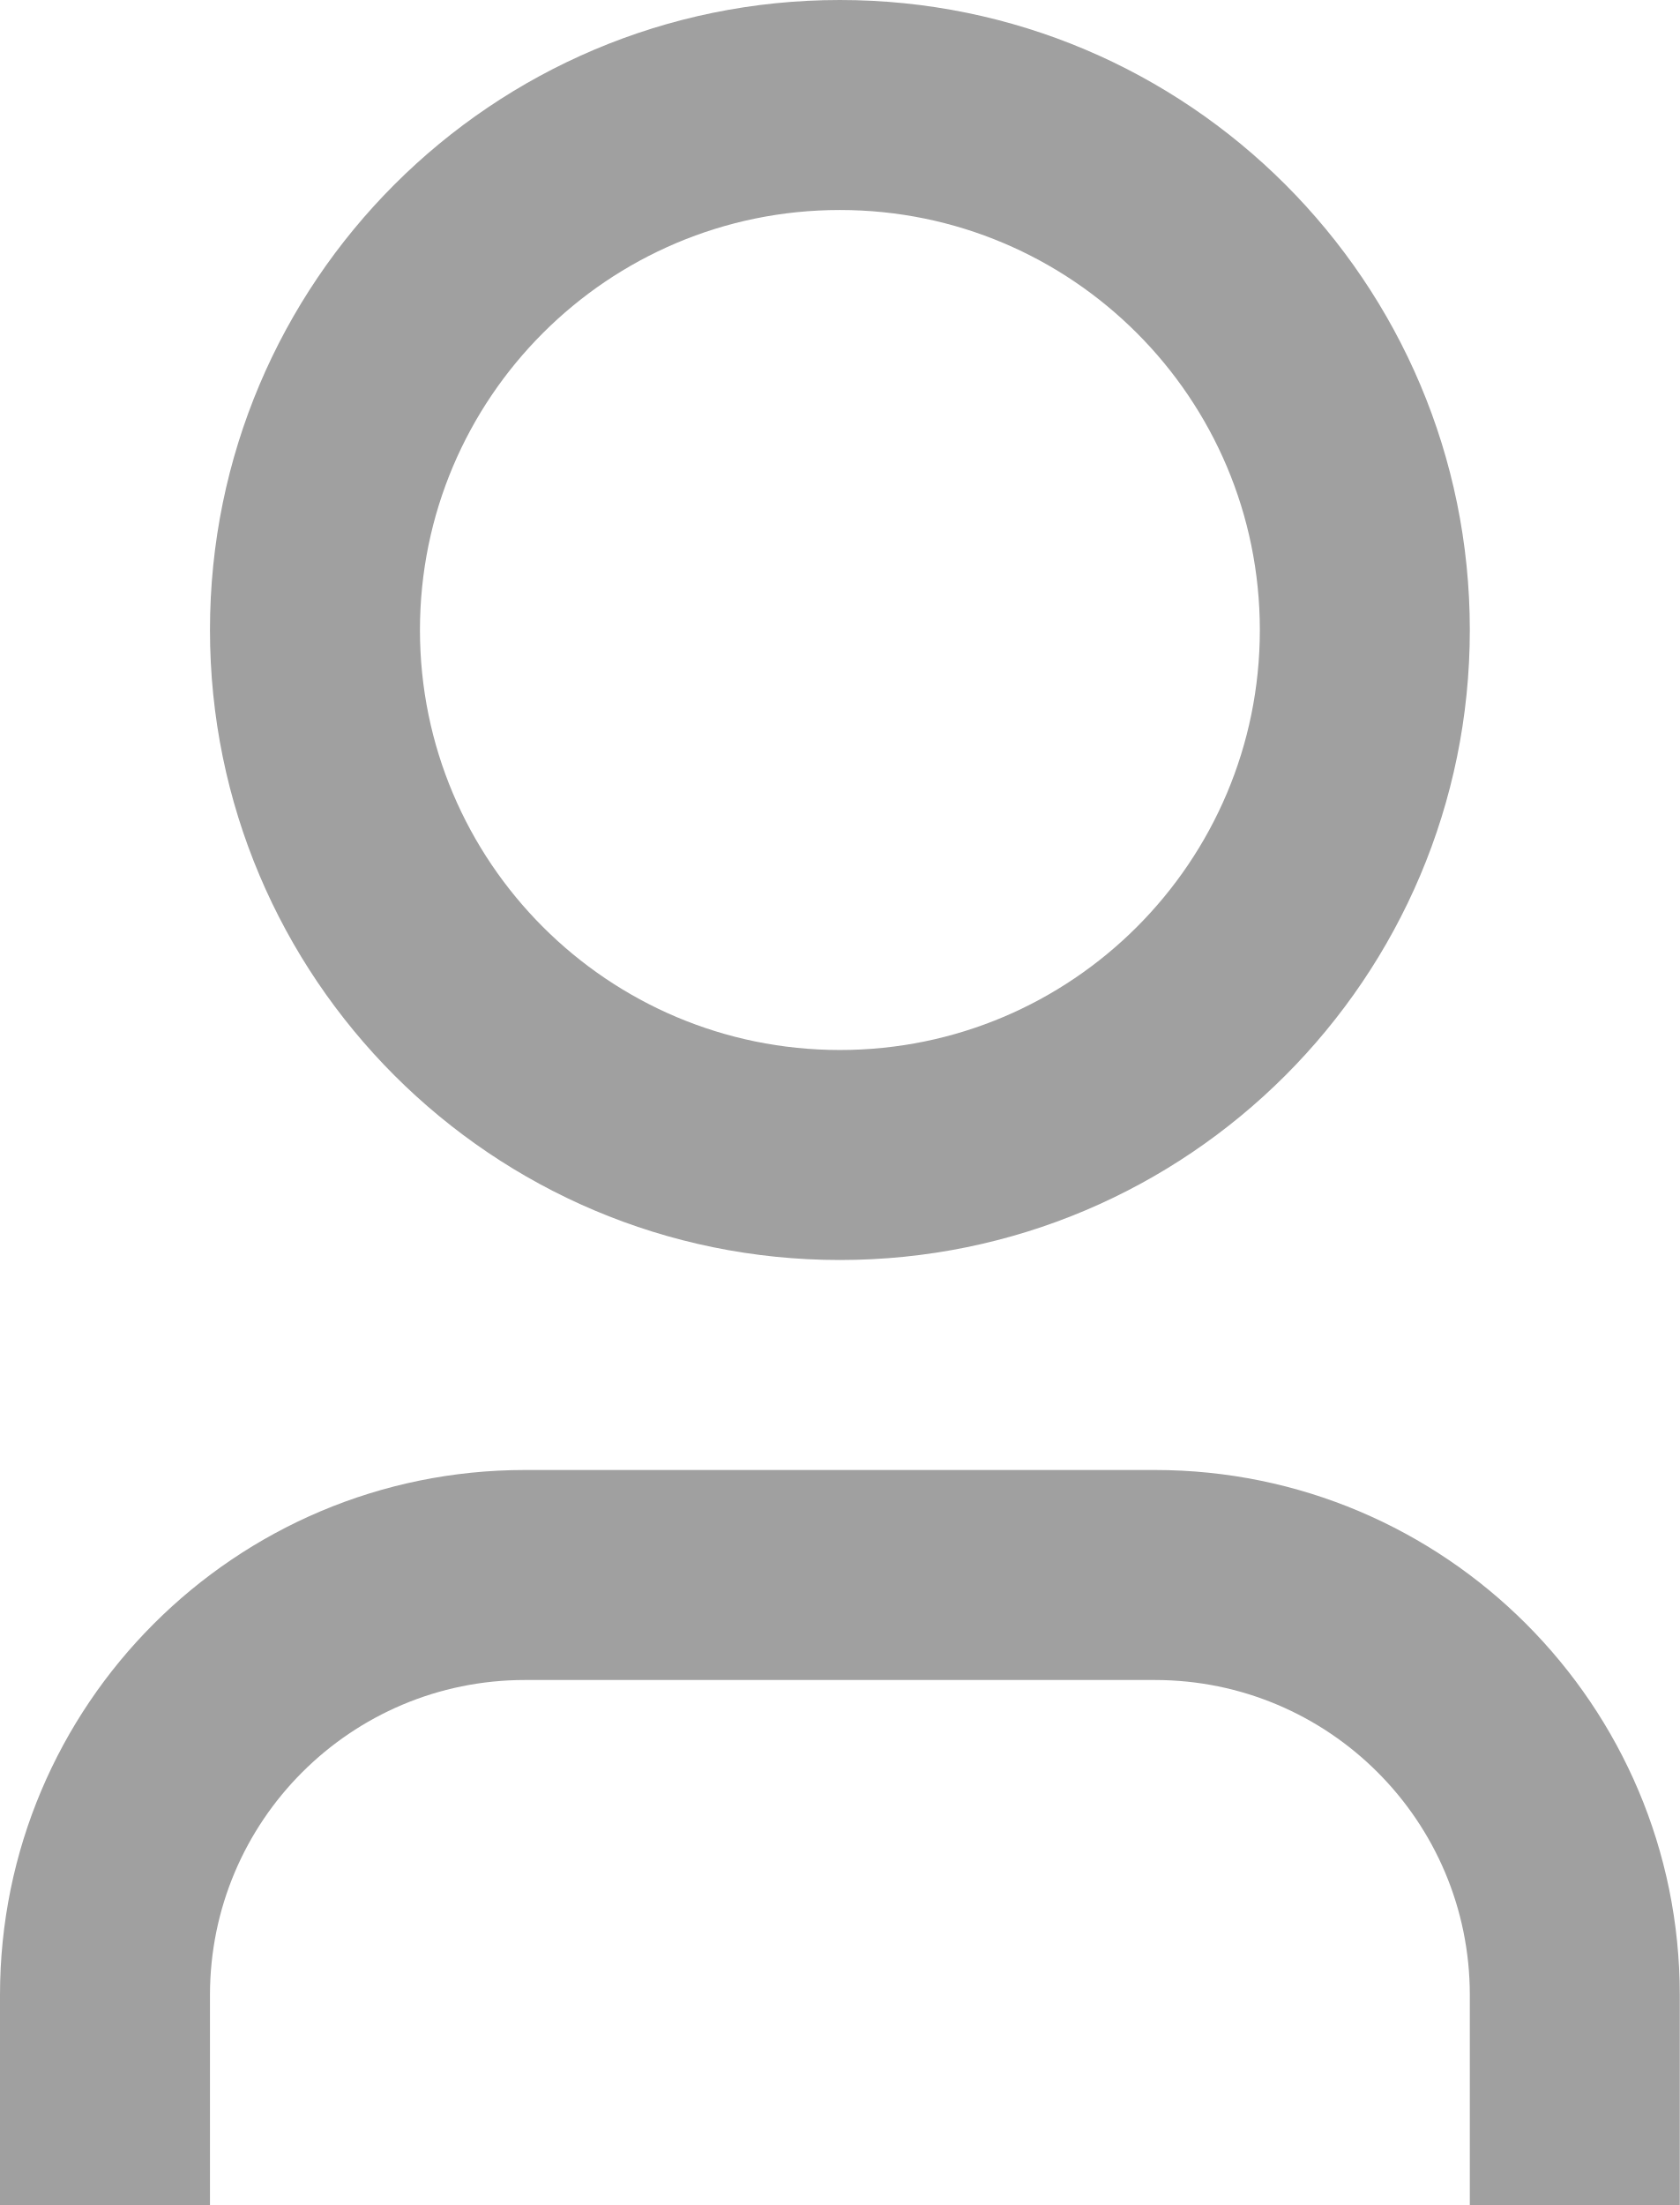
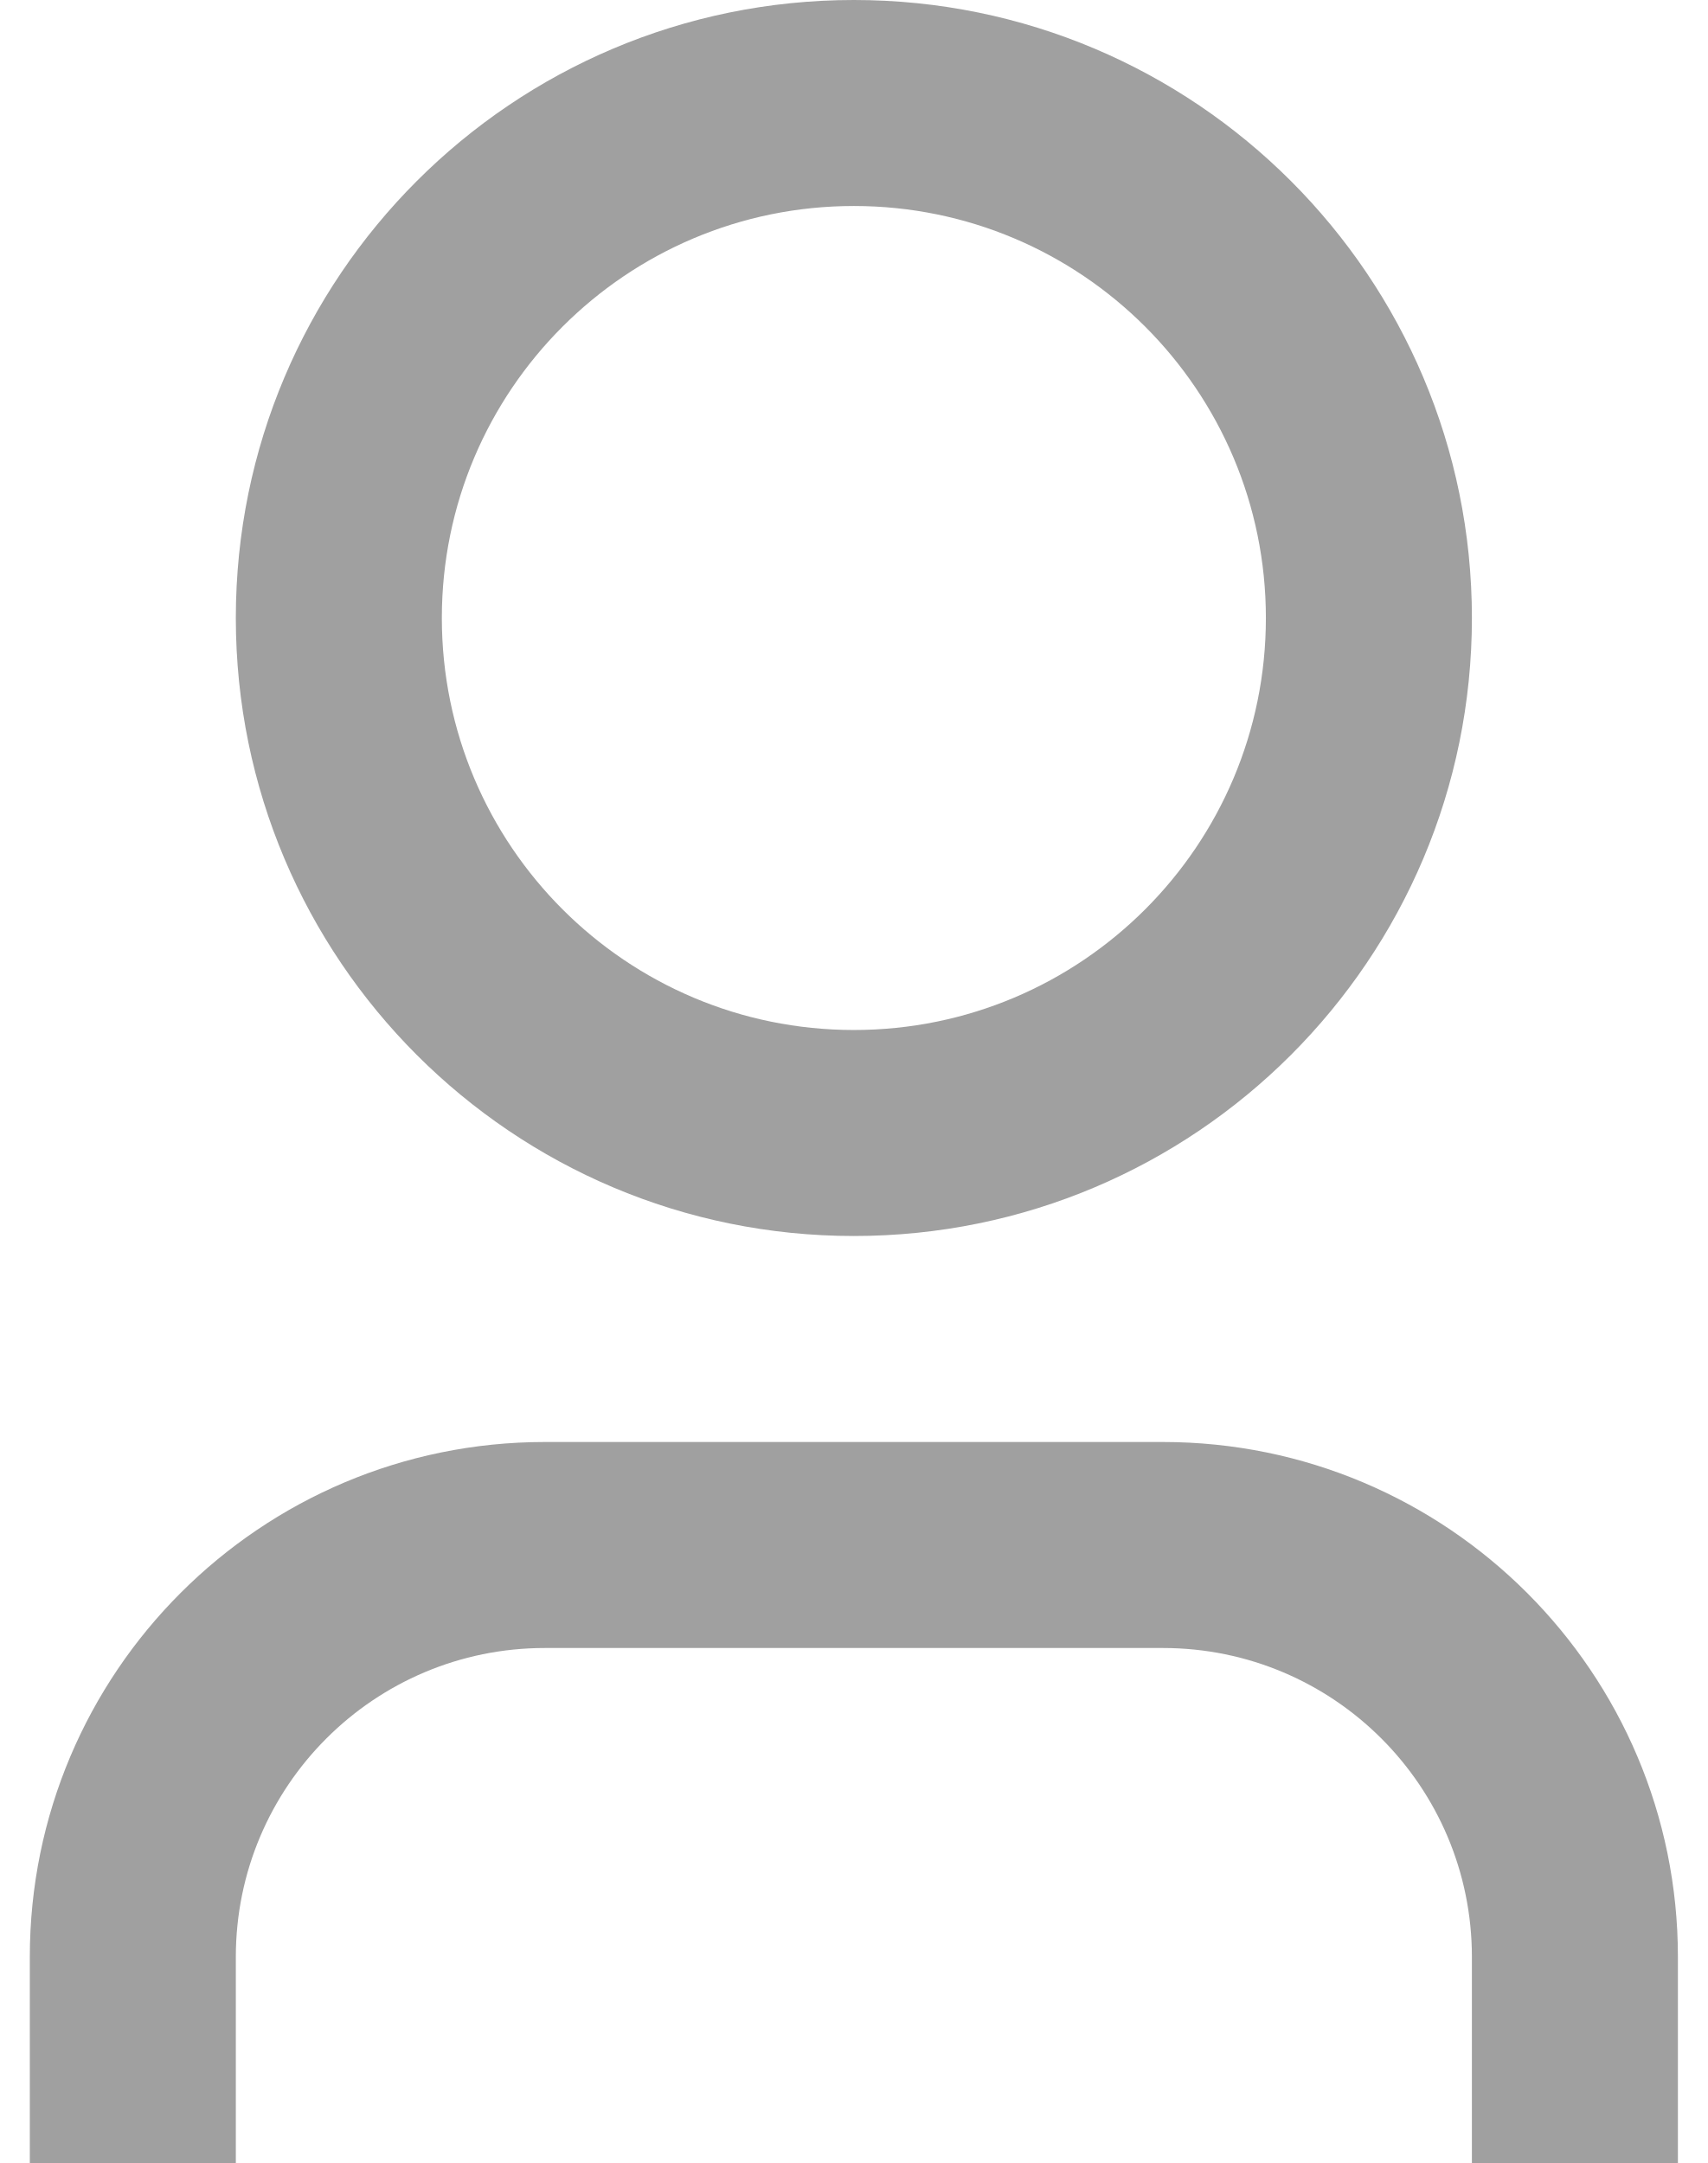
- <svg xmlns="http://www.w3.org/2000/svg" width="16" height="21" viewBox="0 0 16 21" fill="none">
+ <svg xmlns="http://www.w3.org/2000/svg" width="15" height="19" viewBox="0 0 16 21" fill="none">
  <path d="M16 21H14V19C14 17.343 12.657 16 11 16H5C3.343 16 2 17.343 2 19V21H0V19C0 16.239 2.239 14 5 14H11C13.761 14 16 16.239 16 19V21ZM8 12C4.686 12 2 9.314 2 6C2 2.686 4.686 0 8 0C11.314 0 14 2.686 14 6C14 9.314 11.314 12 8 12ZM8 10C10.209 10 12 8.209 12 6C12 3.791 10.209 2 8 2C5.791 2 4 3.791 4 6C4 8.209 5.791 10 8 10Z" fill="#A0A0A0" />
</svg>
